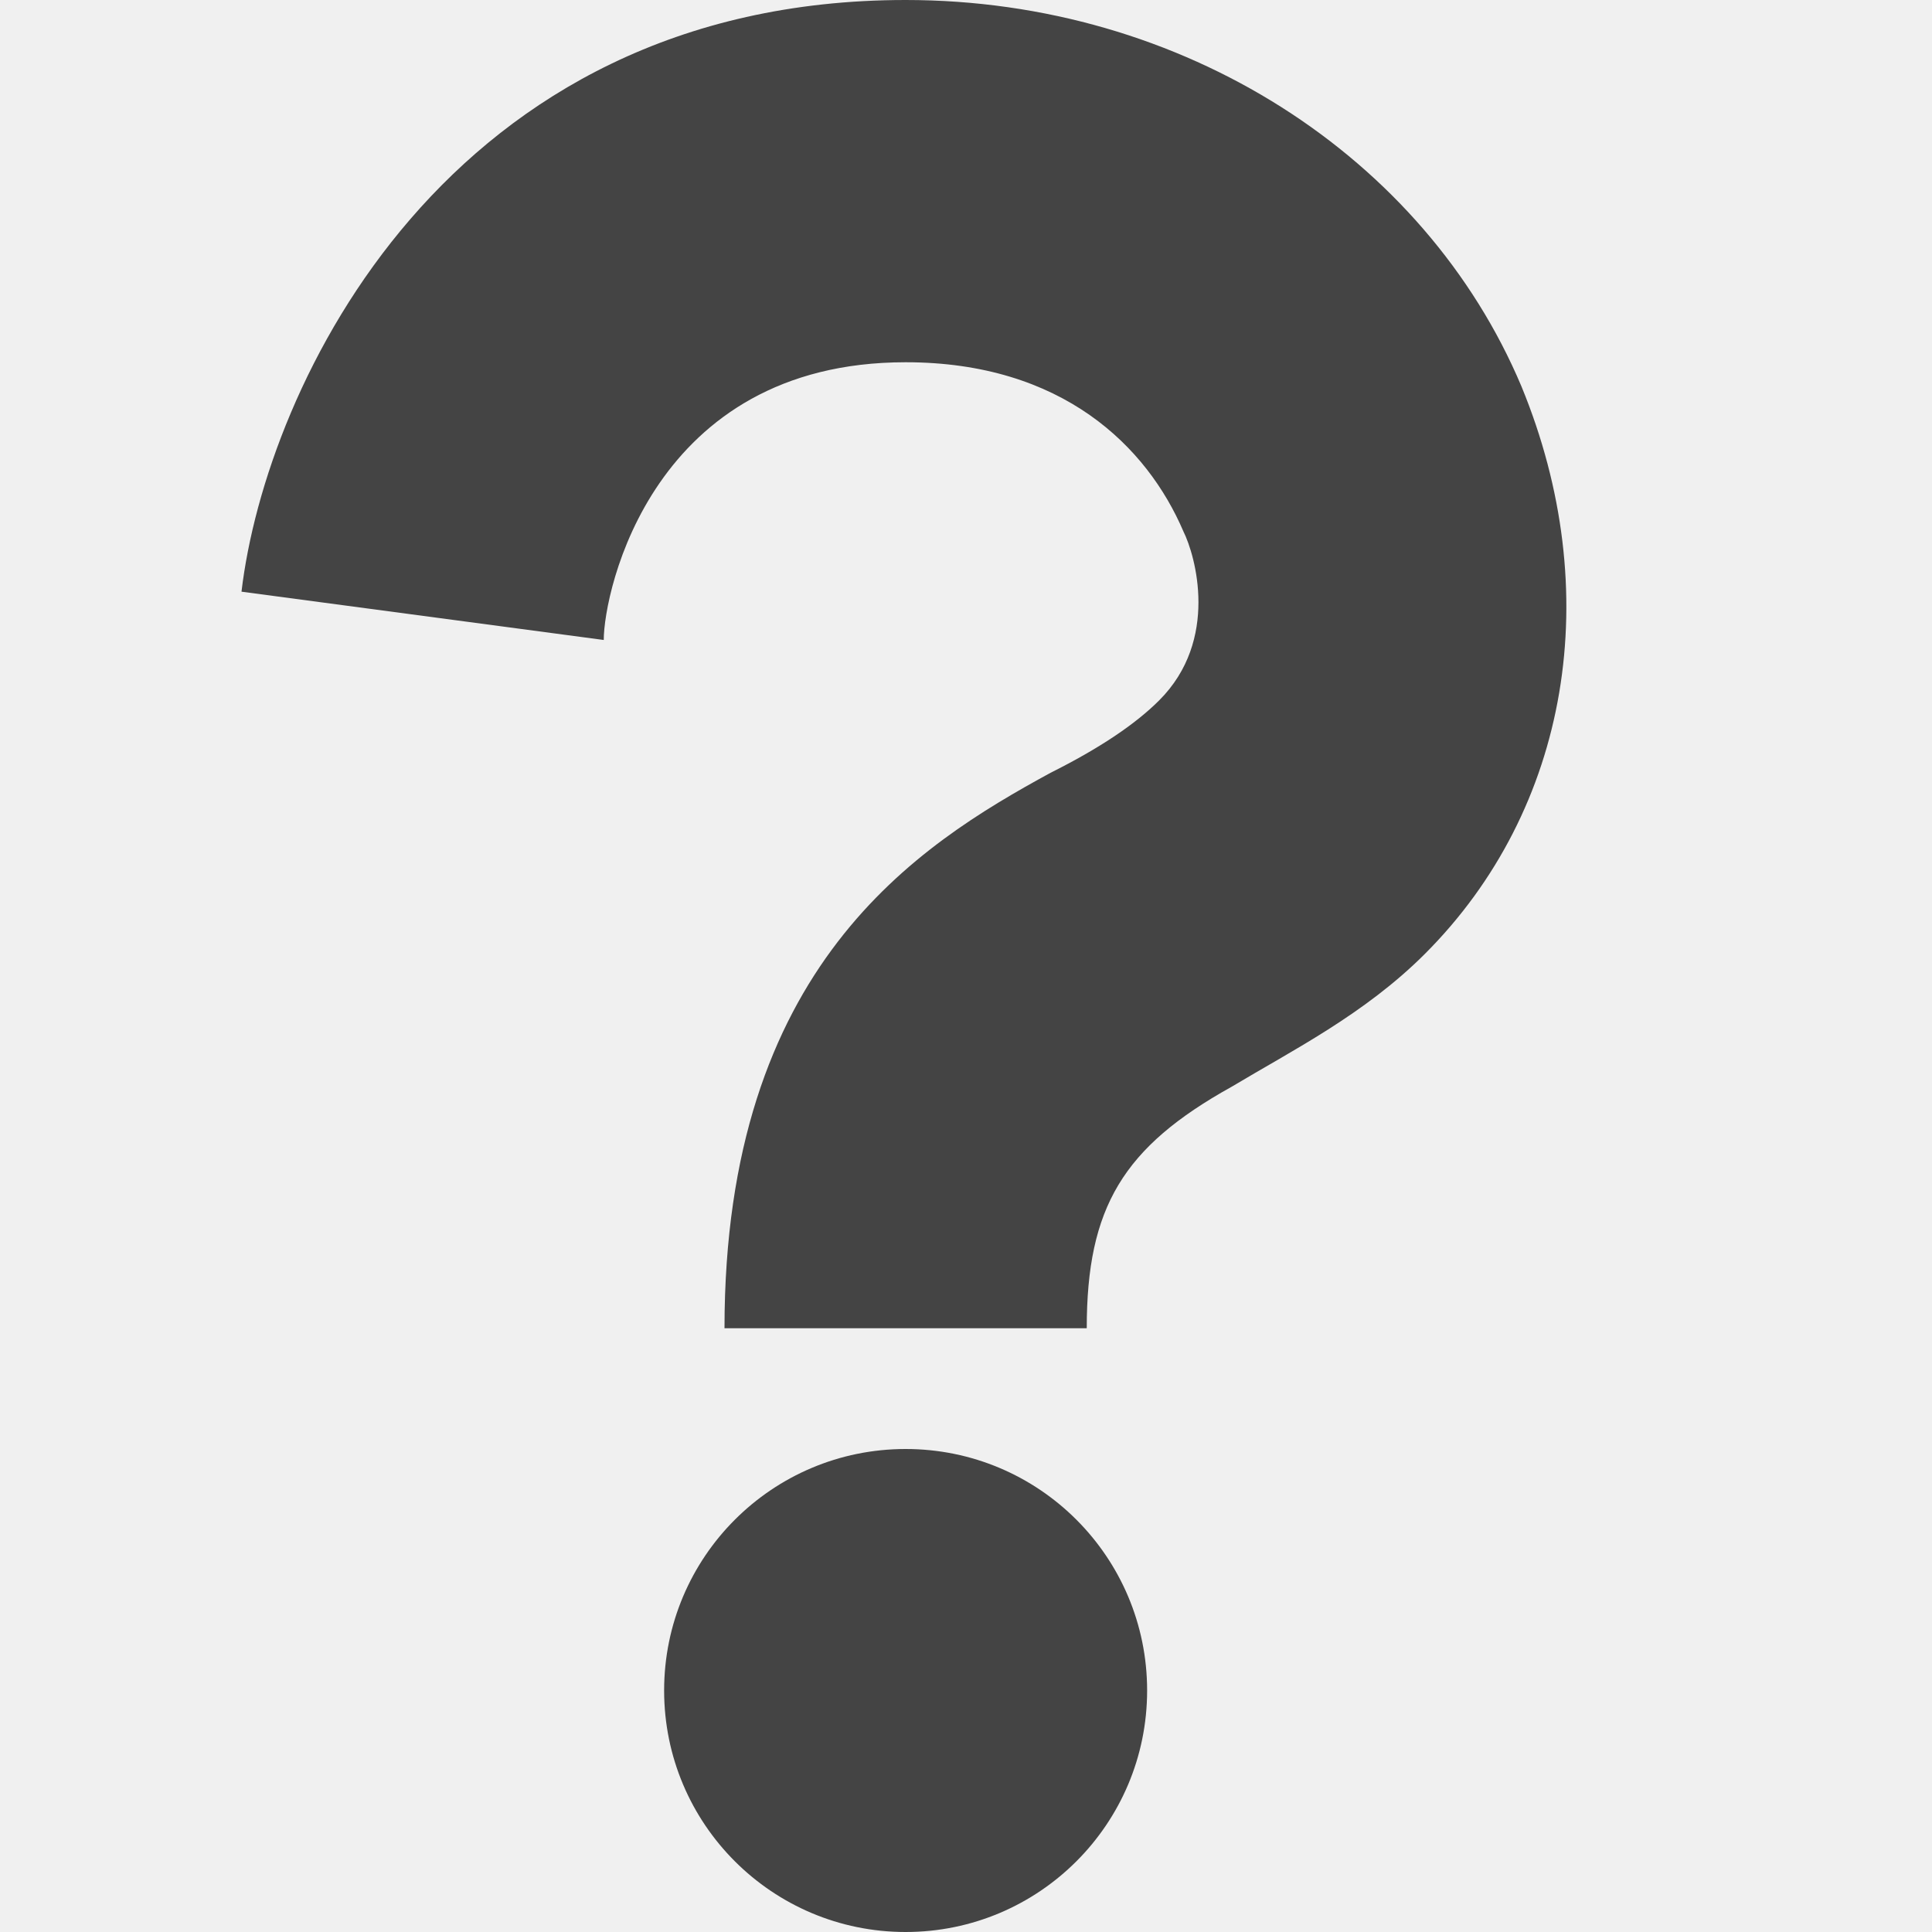
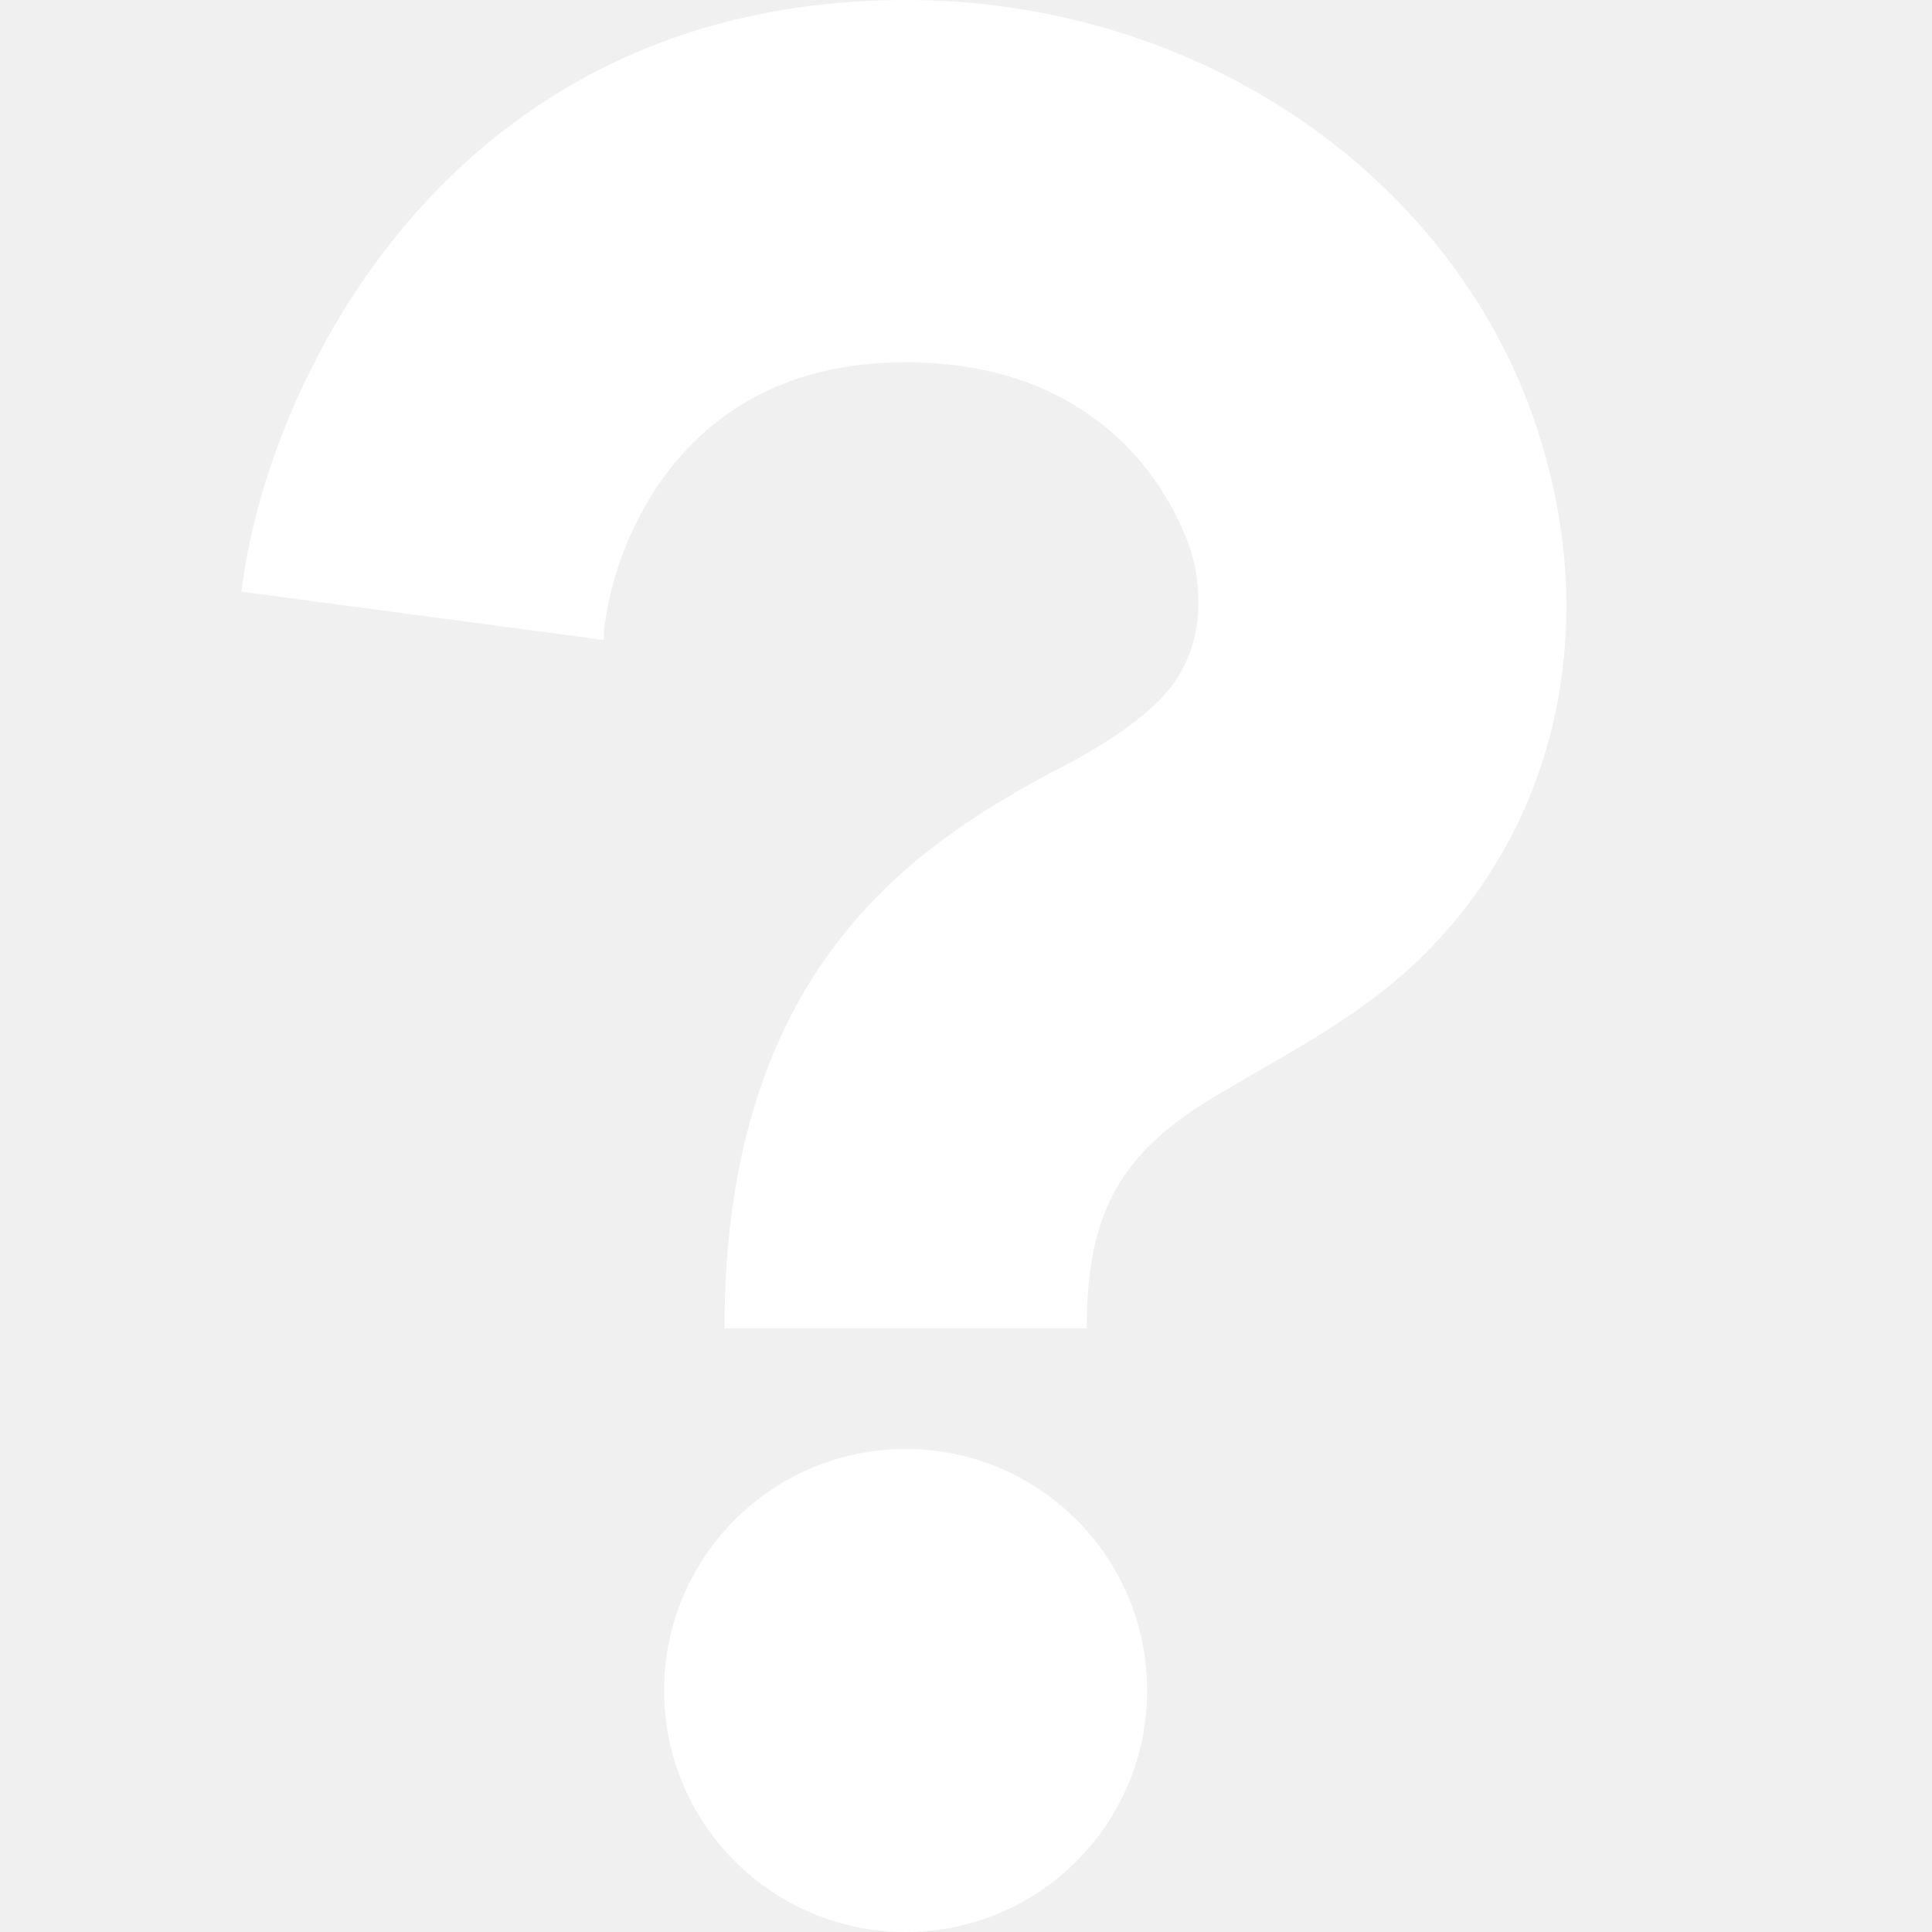
<svg xmlns="http://www.w3.org/2000/svg" width="800px" height="800px" viewBox="0 0 16 16" version="1.1">
-   <path fill="#444" d="M9 11h-3c0-3 1.6-4 2.7-4.6 0.4-0.2 0.7-0.4 0.9-0.6 0.5-0.5 0.3-1.2 0.2-1.4-0.3-0.7-1-1.4-2.3-1.4-2.1 0-2.5 1.9-2.5 2.3l-3-0.4c0.2-1.7 1.7-4.9 5.5-4.9 2.3 0 4.3 1.3 5.1 3.2 0.7 1.7 0.4 3.5-0.8 4.7-0.5 0.5-1.1 0.8-1.6 1.1-0.9 0.5-1.2 1-1.2 2z" />
-   <path fill="#444" d="M9.5 14c0 1.105-0.895 2-2 2s-2-0.895-2-2c0-1.105 0.895-2 2-2s2 0.895 2 2z" />
+   <path fill="#ffffff" d="M9 11h-3c0-3 1.6-4 2.7-4.6 0.4-0.2 0.7-0.4 0.9-0.6 0.5-0.5 0.3-1.2 0.2-1.4-0.3-0.7-1-1.4-2.3-1.4-2.1 0-2.5 1.9-2.5 2.3l-3-0.4c0.2-1.7 1.7-4.9 5.5-4.9 2.3 0 4.3 1.3 5.1 3.2 0.7 1.7 0.4 3.5-0.8 4.7-0.5 0.5-1.1 0.8-1.6 1.1-0.9 0.5-1.2 1-1.2 2z" />
+   <path fill="#ffffff" d="M9.5 14c0 1.105-0.895 2-2 2s-2-0.895-2-2c0-1.105 0.895-2 2-2s2 0.895 2 2z" />
</svg>
